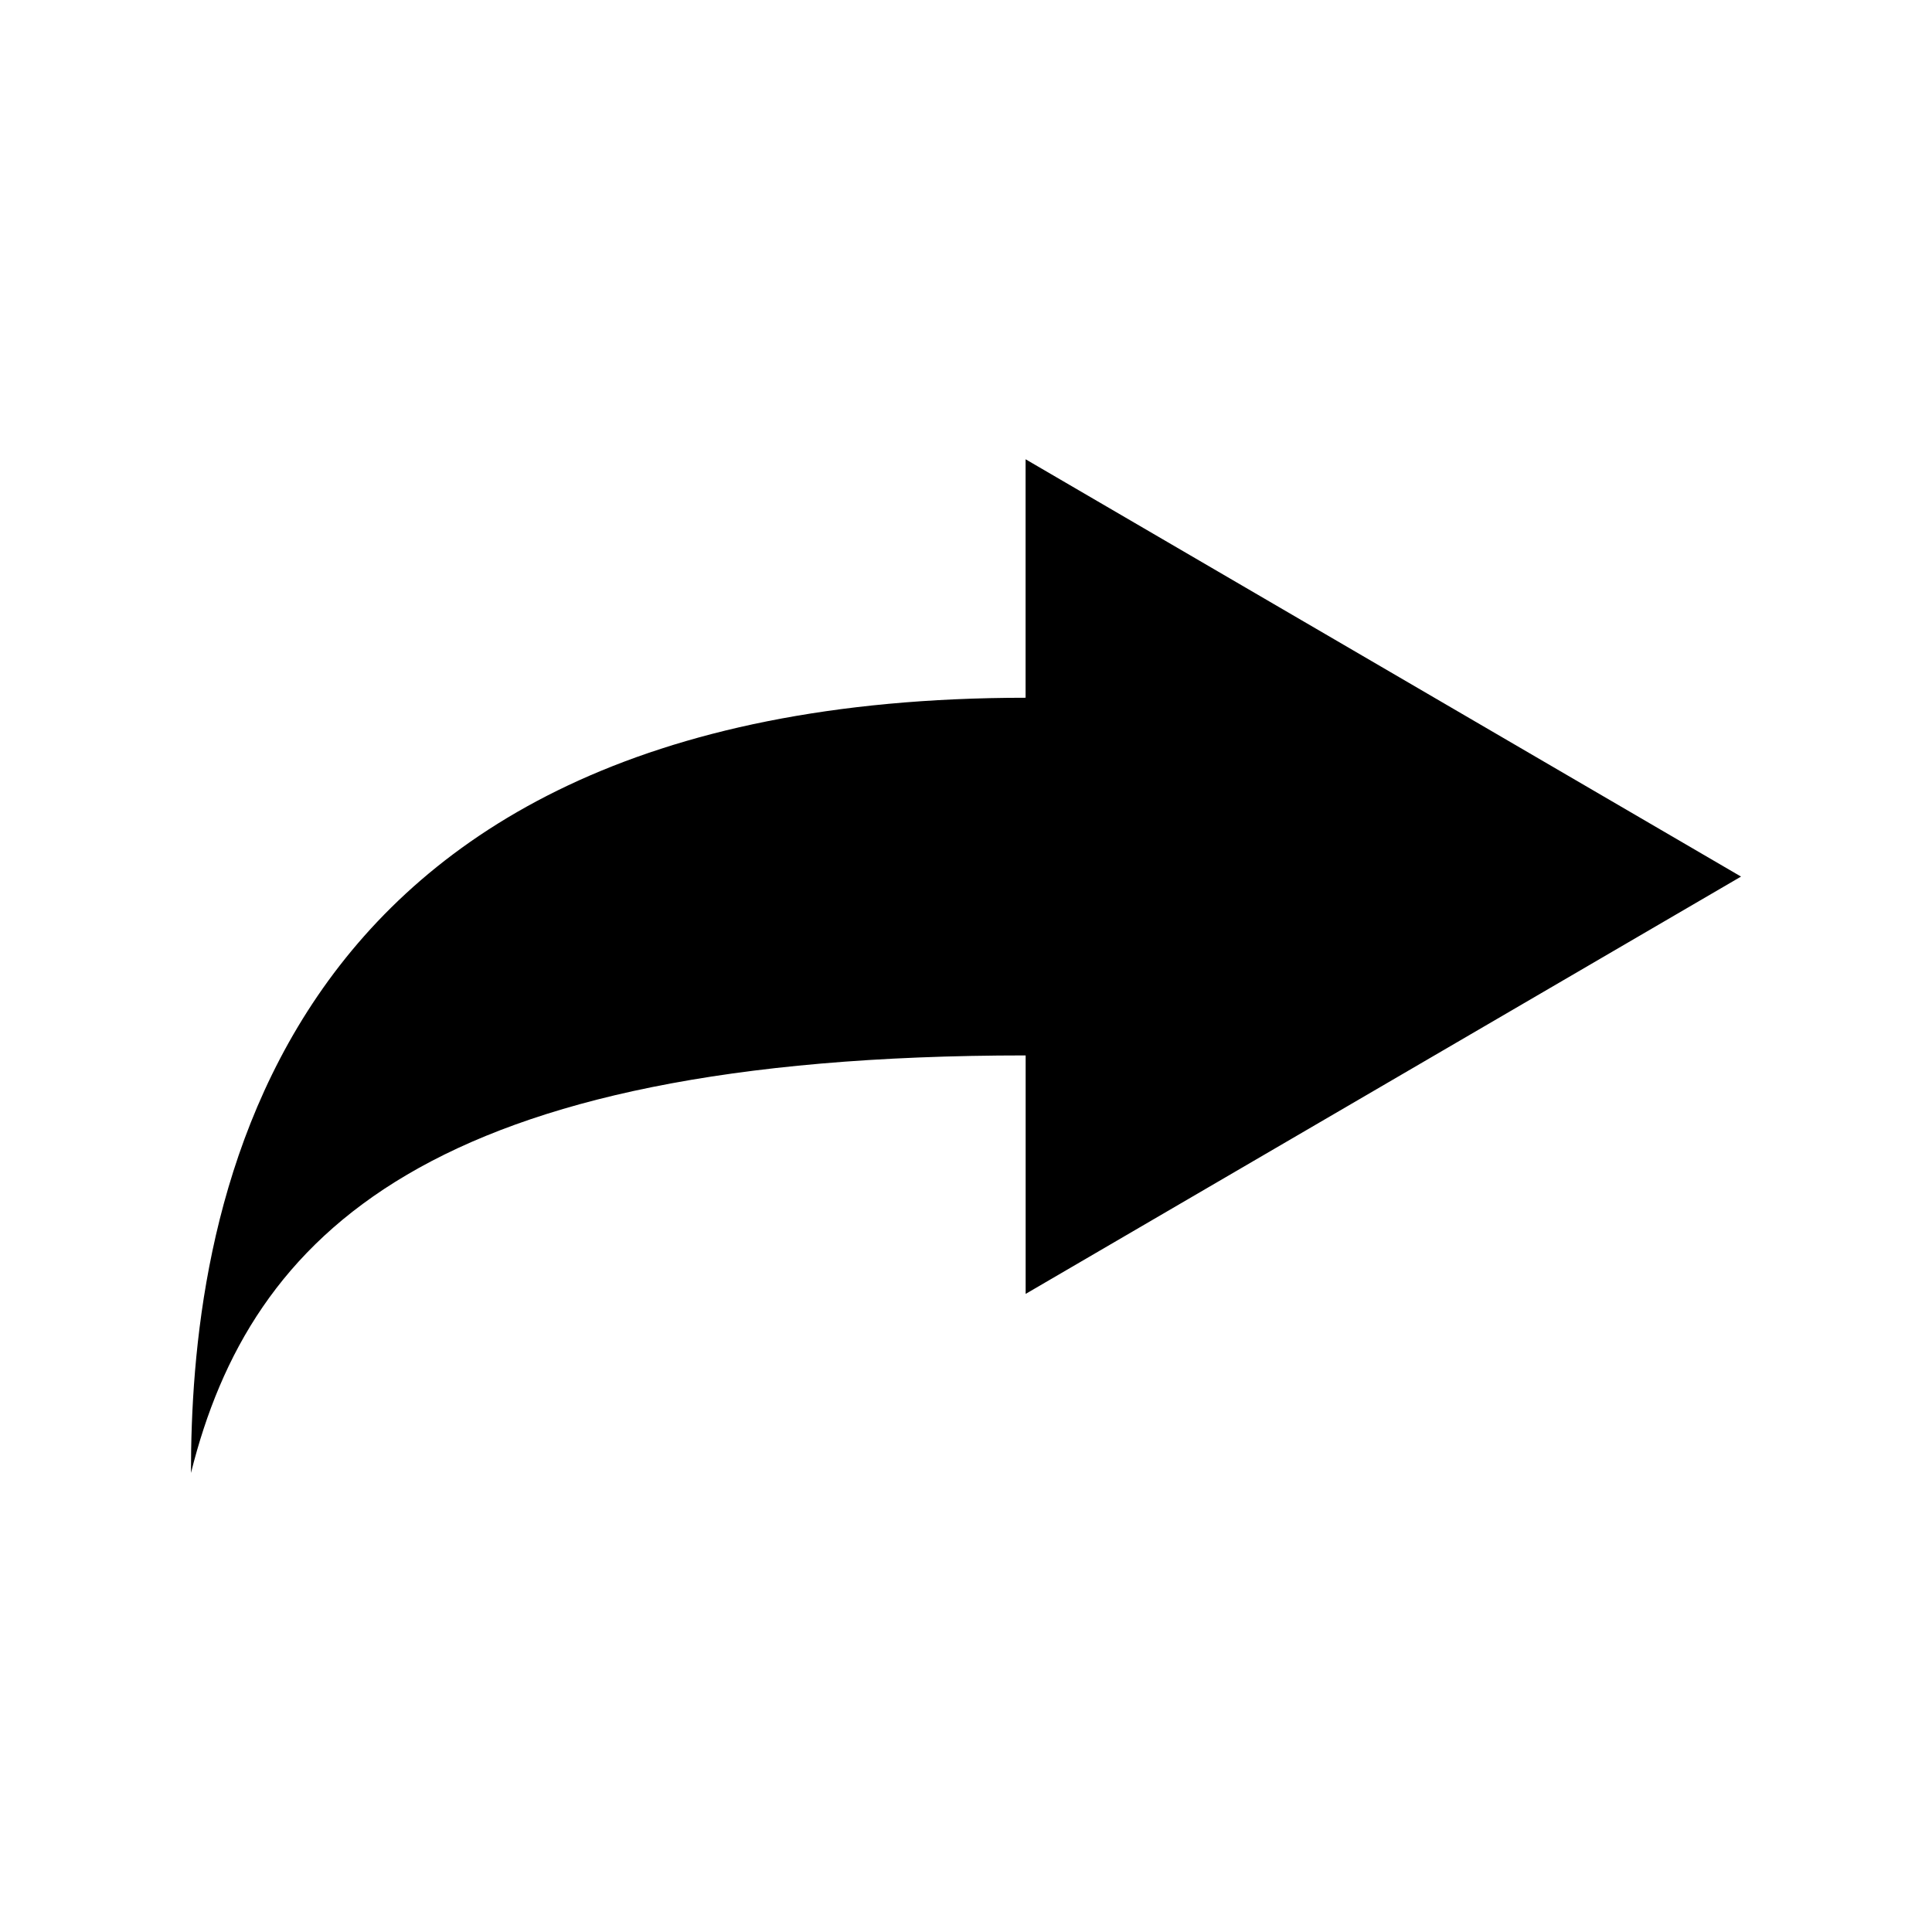
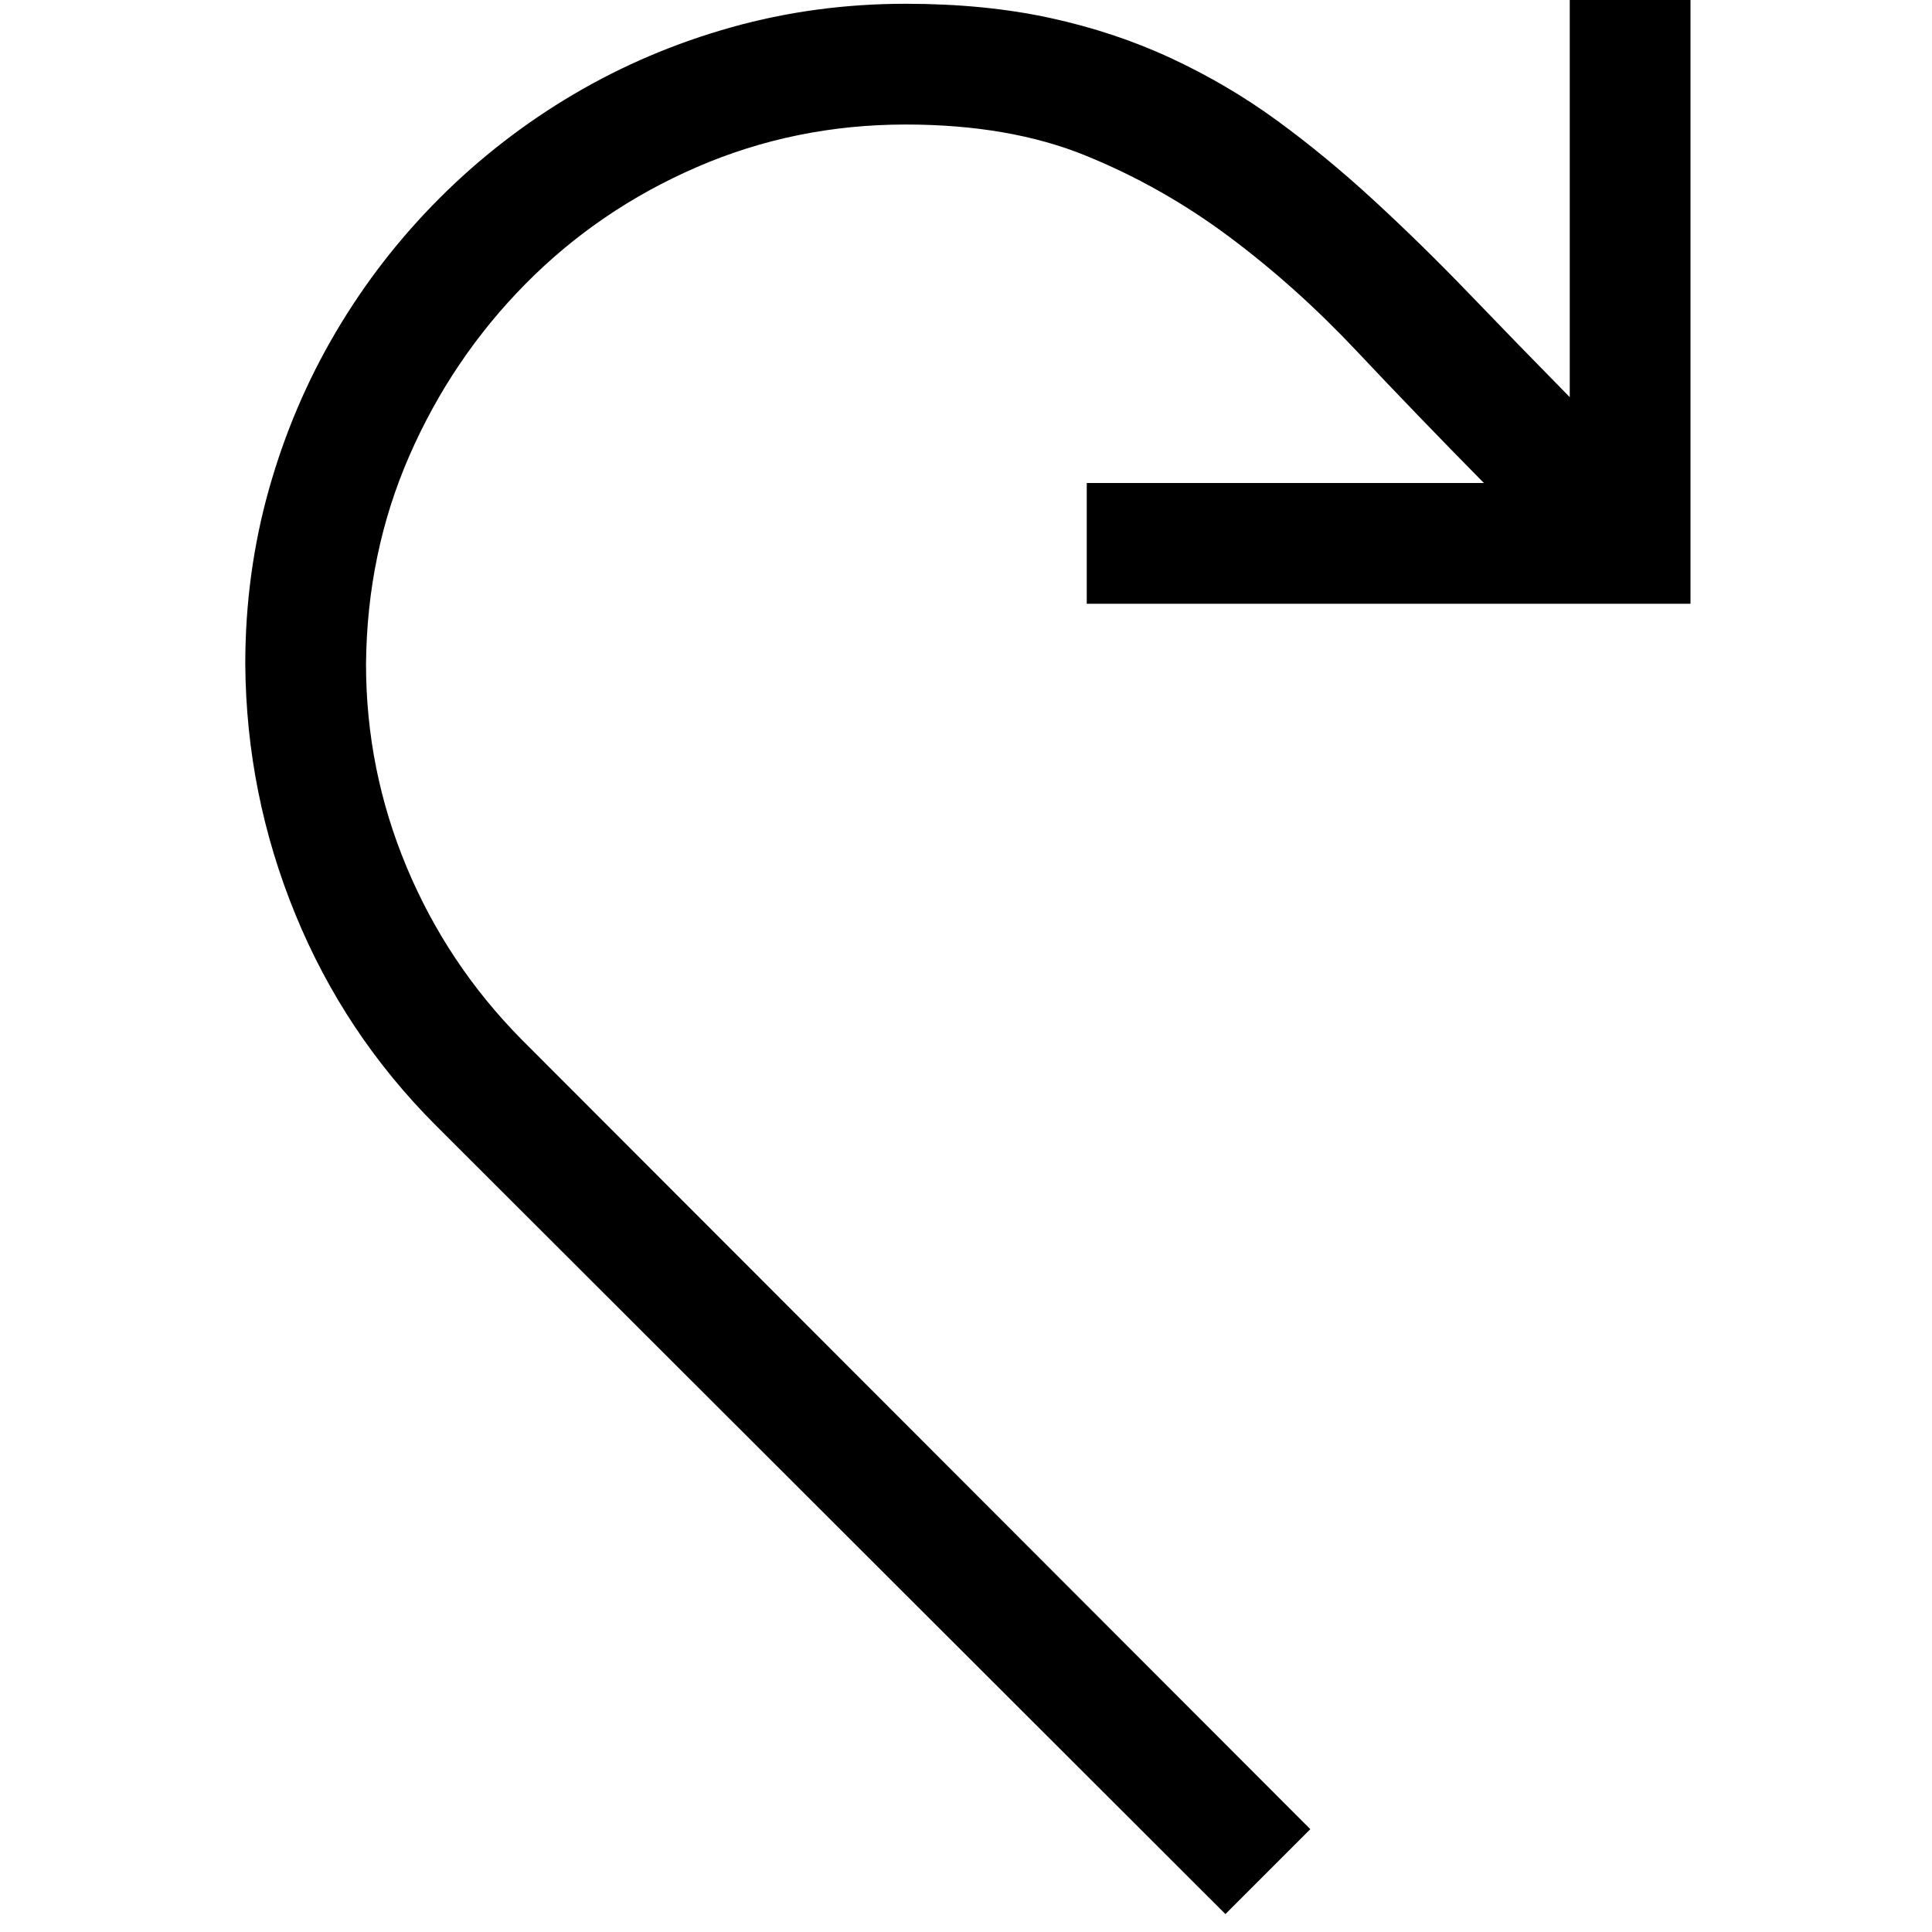
- <svg xmlns="http://www.w3.org/2000/svg" viewBox="0 0 32 32">
-   <path d="M3.164,24.393c.987-3.95,3.95-6.912,13.824-6.912v3.95l11.849-6.912L16.987,7.607v3.95c-12.836,0-13.824,8.887-13.824,12.836" />
+ <svg xmlns="http://www.w3.org/2000/svg" viewBox="0 0 2048 2048">
+   <path d="M1152 512h421q-71-72-135-140t-135-121-152-86-191-33q-117 0-221 45T557 301 434 483t-46 221q0 112 43 215t122 183l836 837-90 90-837-836q-97-97-149-224t-53-265q0-96 25-185t71-167 110-142 142-110 167-71T960 4q84 0 153 15t129 43 112 66 103 85 101 99 106 109V0h128v640h-640V512z" />
</svg>
